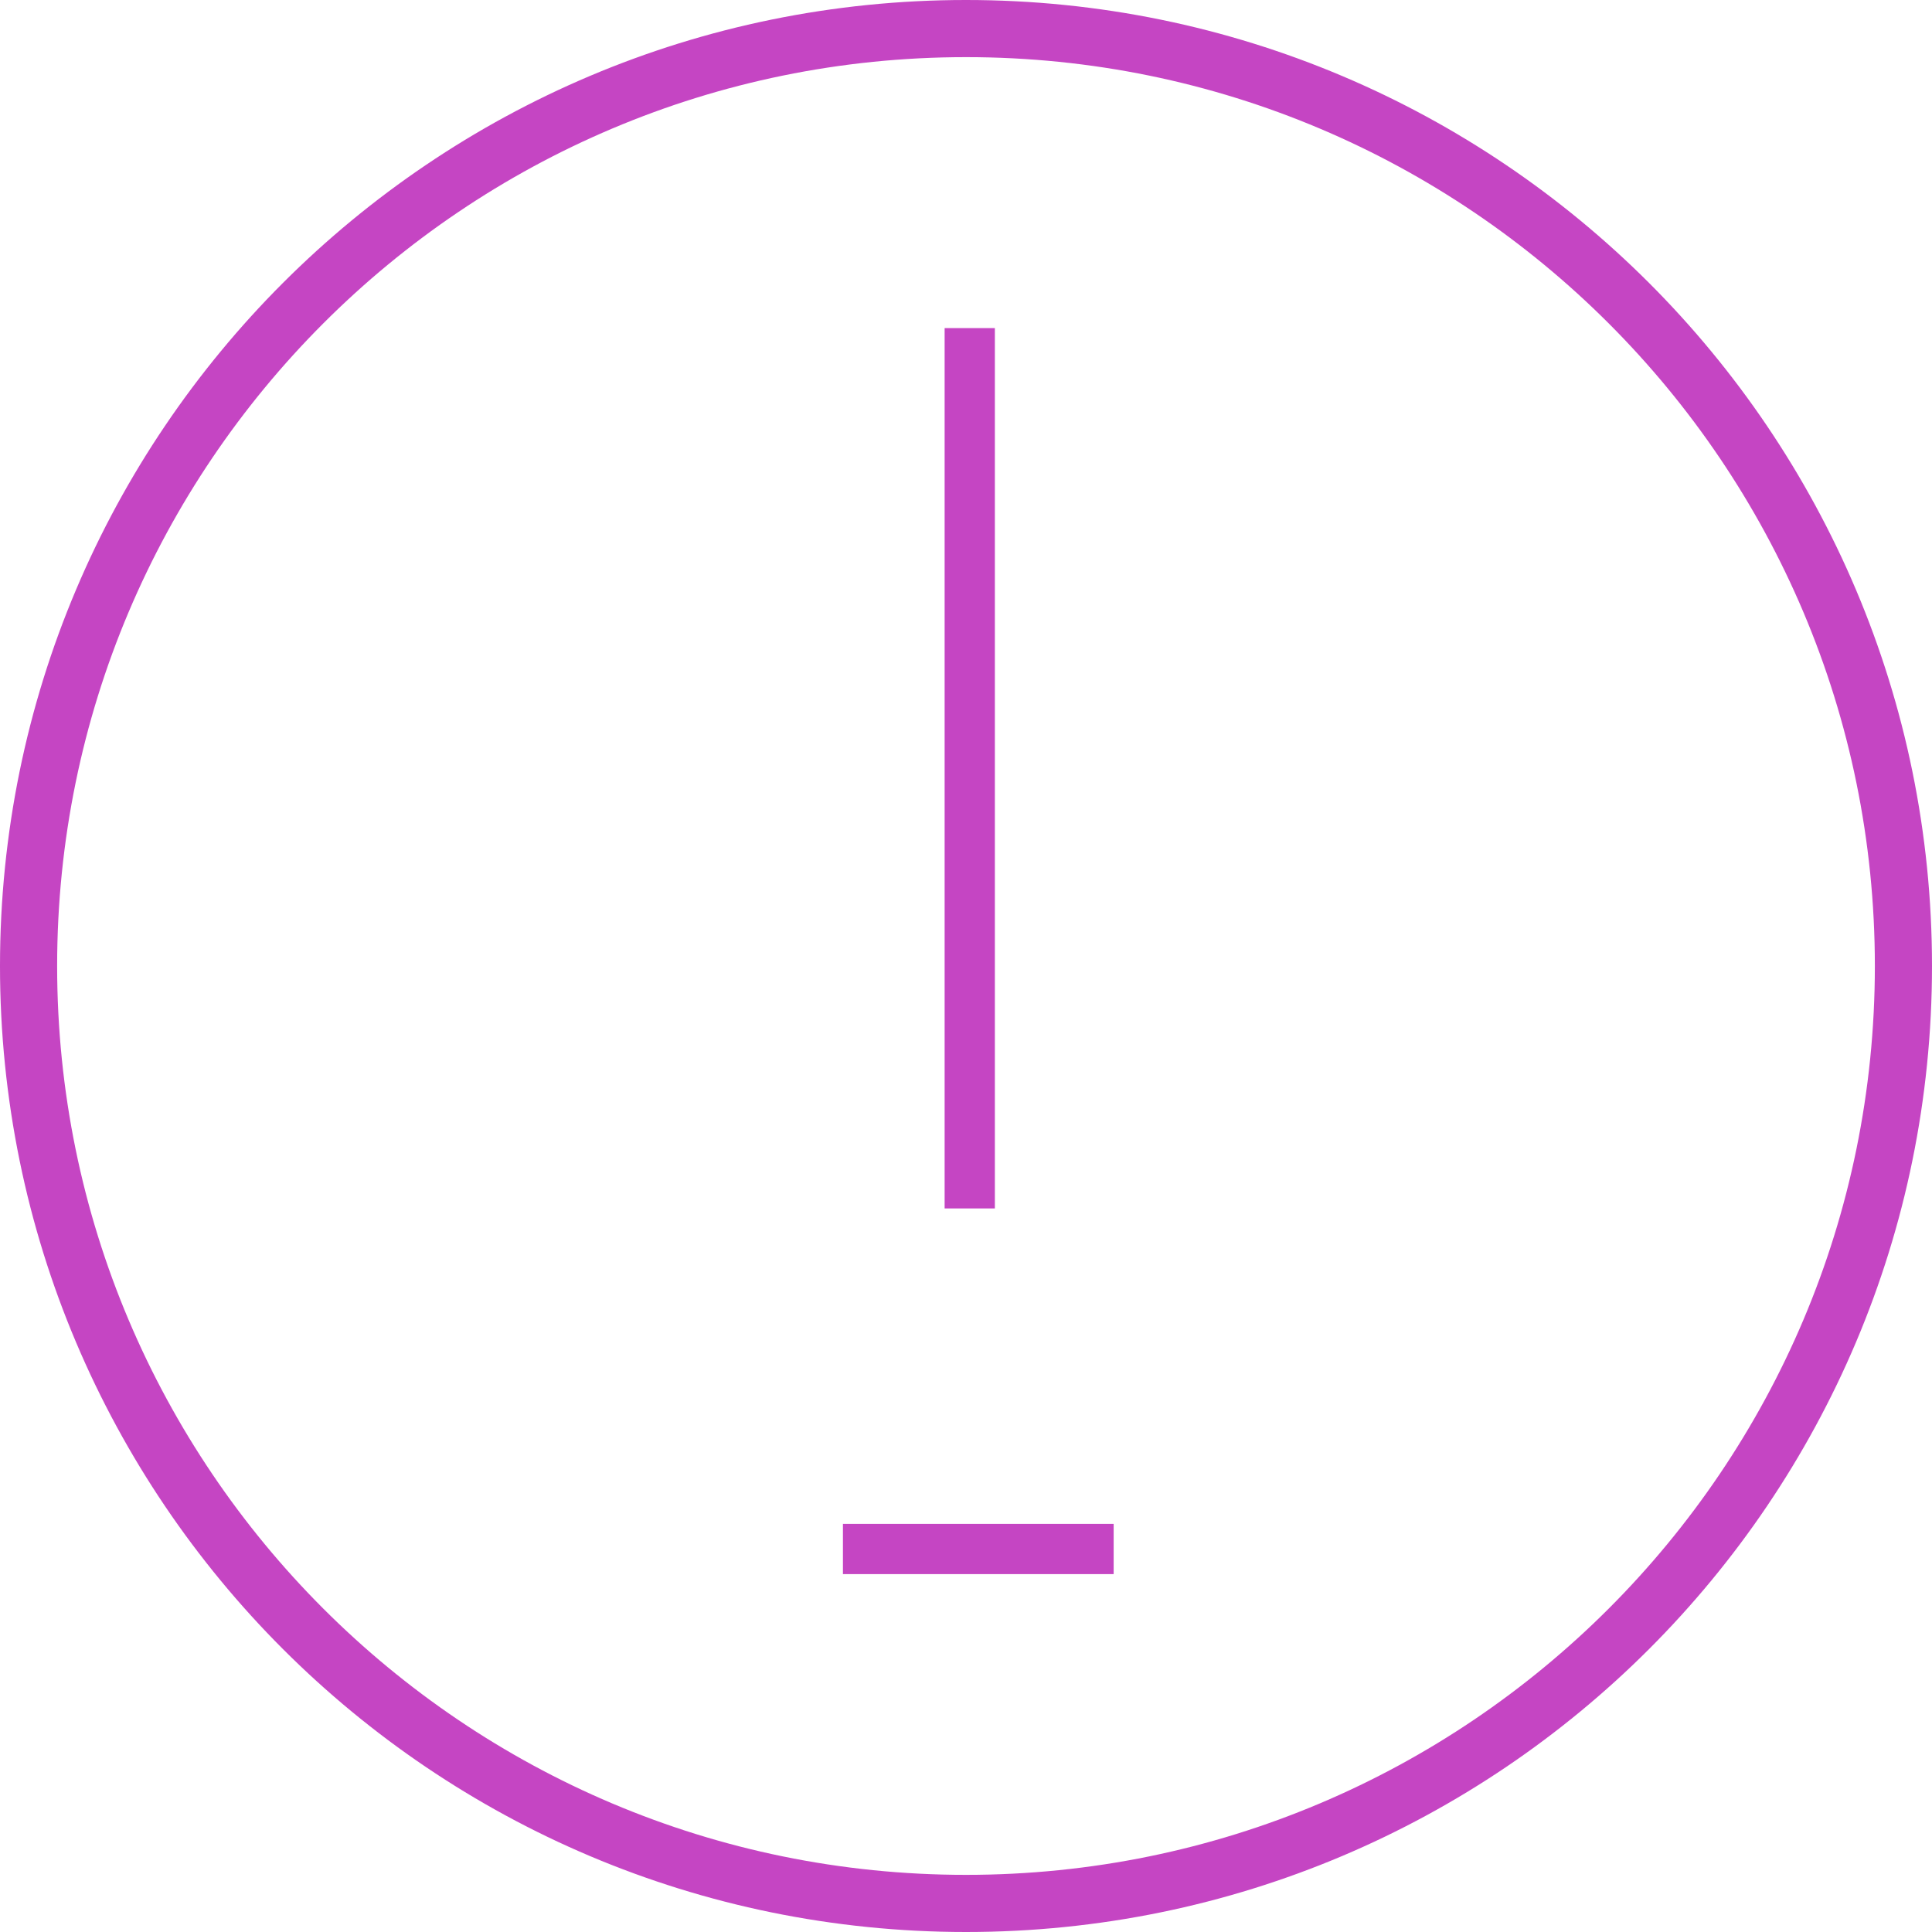
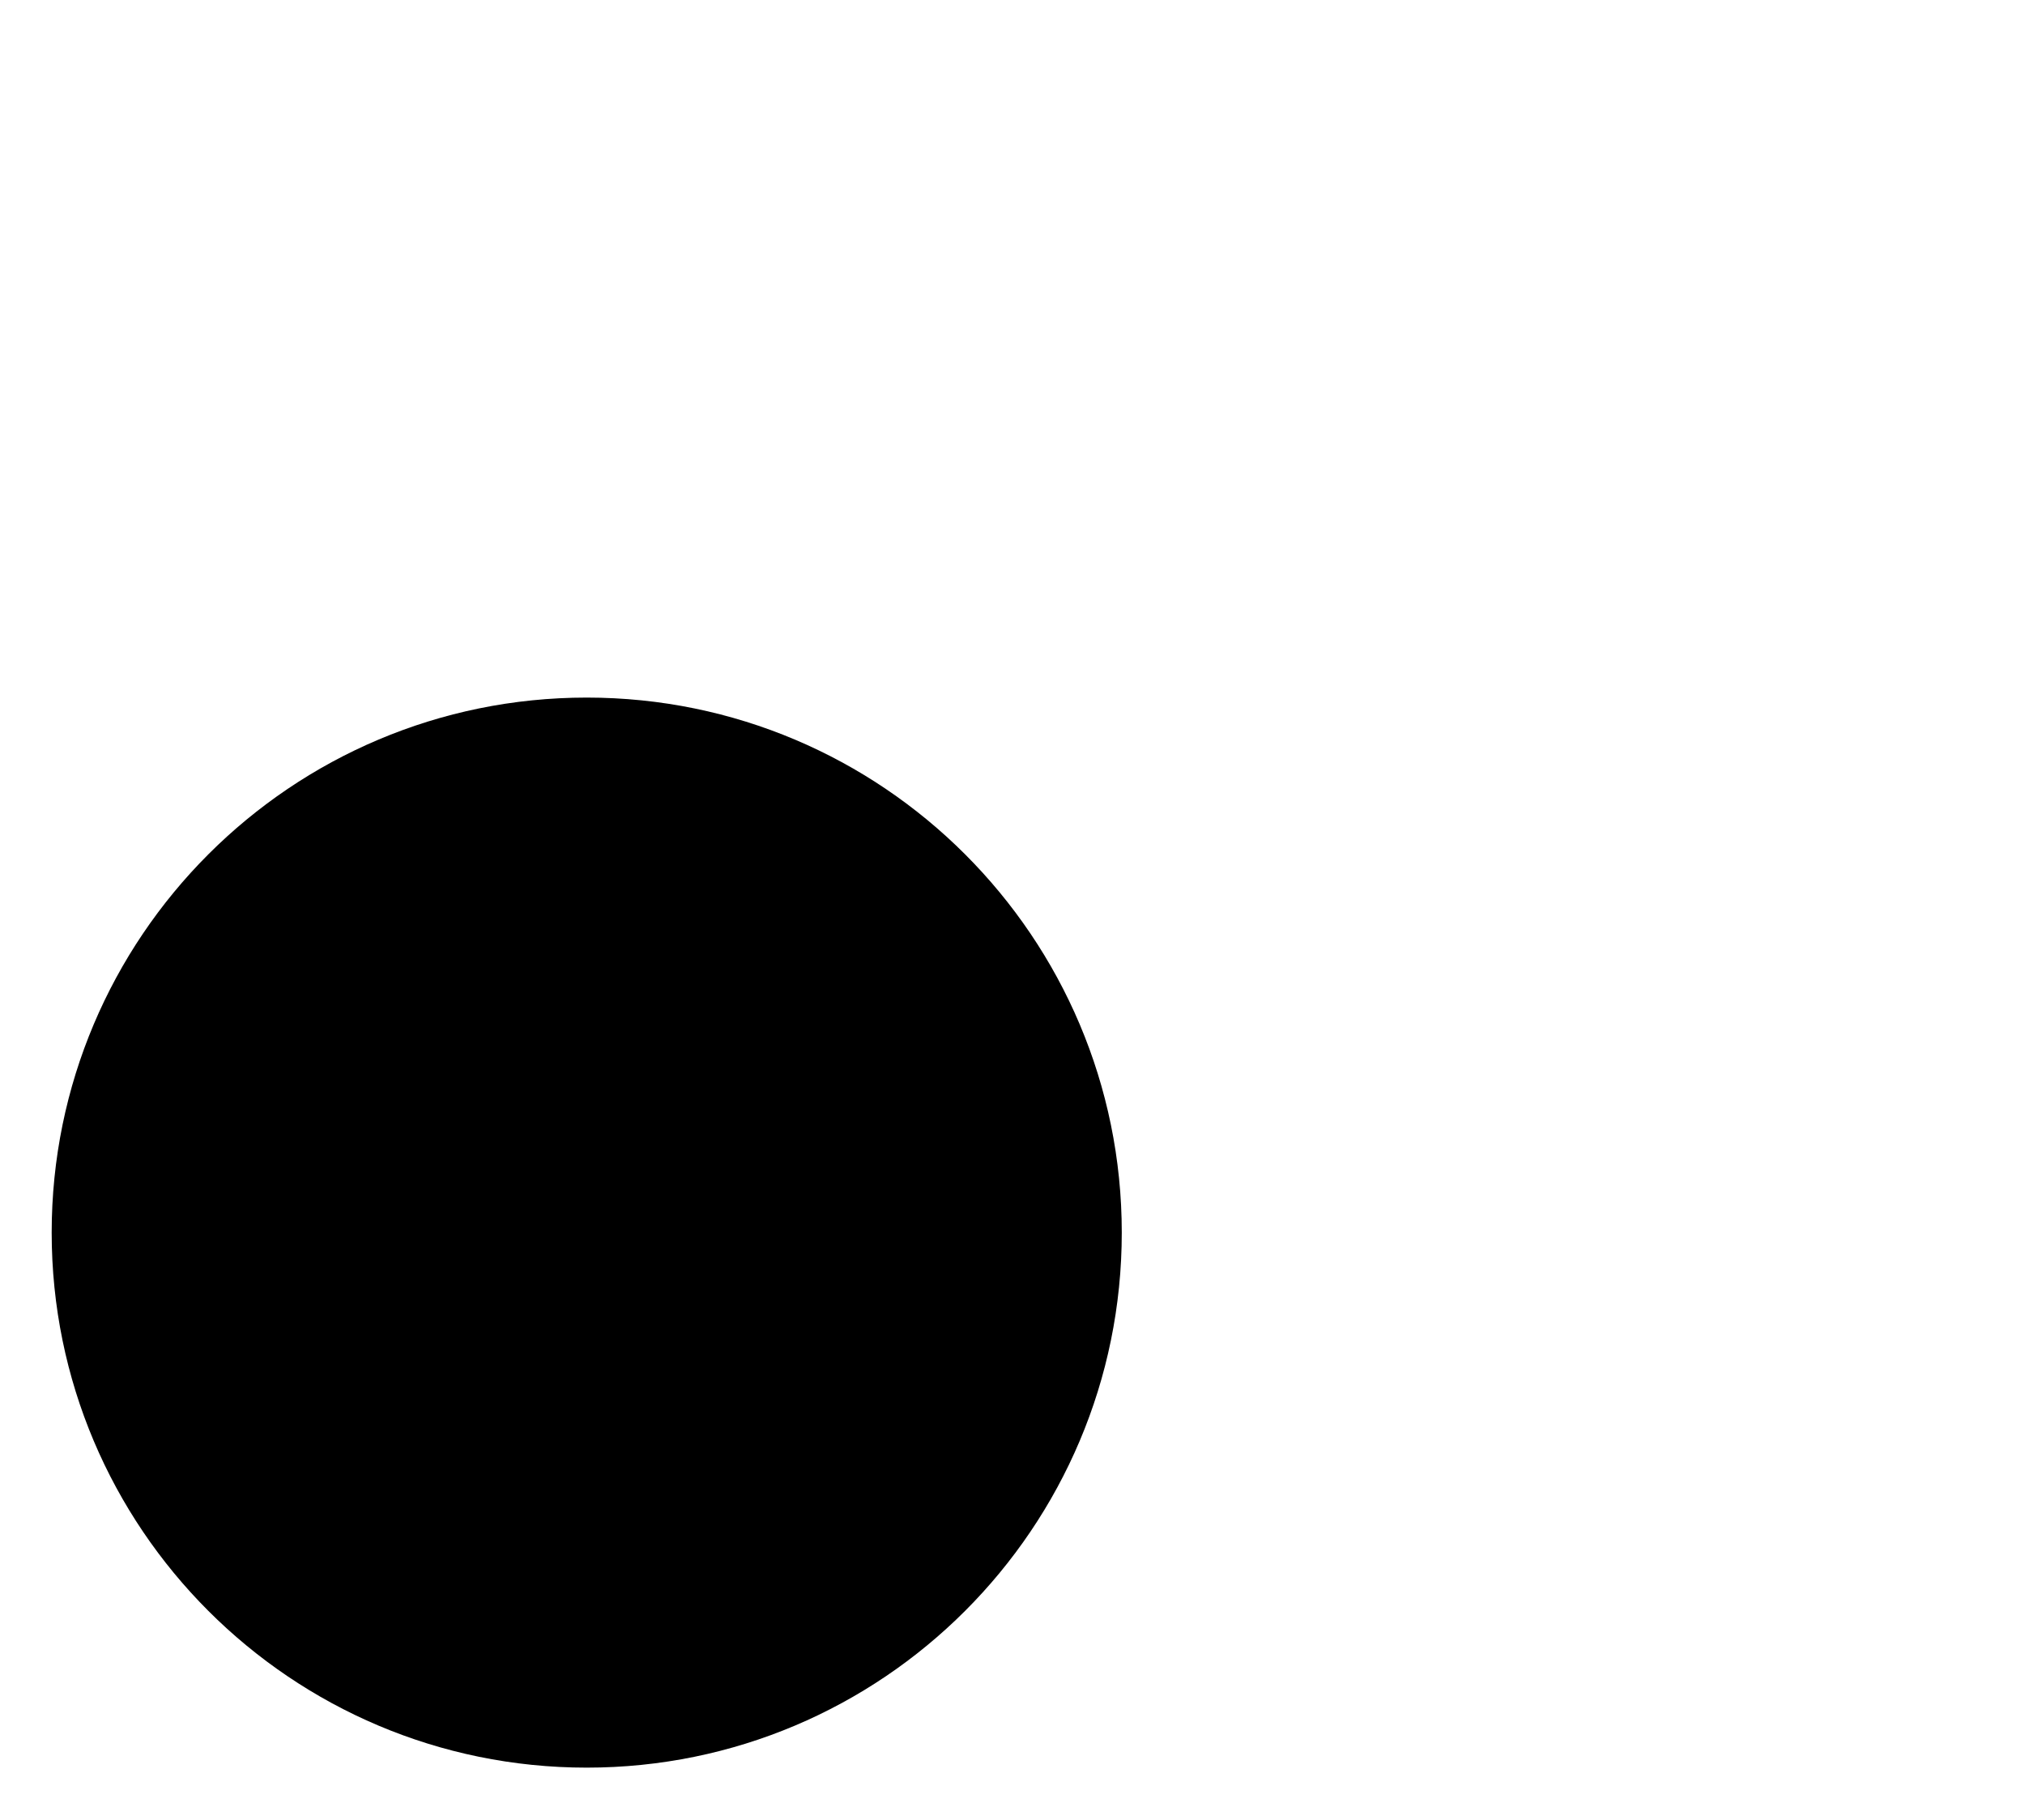
- <svg xmlns="http://www.w3.org/2000/svg" id="svg28" width="33" height="32.999" version="1.1" viewBox="0 0 33 32.999">
-   <defs id="defs16" />
-   <path id="path6" d="M 16.564,20.641 V 5.604" style="fill:none;stroke:#c545c3;stroke-width:0.227mm;stroke-opacity:1" />
-   <path id="path8" d="m 14.398,26.458 h 4.624" style="fill:none;stroke:#c545c3;stroke-width:0.227mm;stroke-opacity:1" />
-   <circle style="fill:none;fill-rule:evenodd;stroke:#c545c3;stroke-width:0.976;stroke-miterlimit:4;stroke-dasharray:none;stroke-opacity:1" id="path40" cx="16.5" cy="16.5" r="16.012" />
+ <svg xmlns="http://www.w3.org/2000/svg" version="1.2" baseProfile="tiny" xml:space="preserve" style="shape-rendering:geometricPrecision; fill-rule:evenodd;" width="18.81mm" height="16.9mm" viewBox="-18.33 -0.48 18.81 16.9">
+   <rect class="symbolBox layout" fill="none" x="-17.85" y="6" height="9.94" width="9.94" />
+   <rect class="svgBox layout" fill="none" x="-17.85" y="0" height="15.94" width="17.85" />
+   <path d=" M -12.86,12.25 L -12.86,7.6" class="sl f0 sTRFCF" style="stroke-width: 0.96;" />
+   <path d=" M -13.53,14.05 L -12.1,14.05" class="sl f0 sTRFCF" style="stroke-width: 0.64;" />
+   <circle class="f0 sTRFCF" style="stroke-width: 0.64;" cx="-12.88" cy="10.97" r="4.97" />
+   <circle class="pivotPoint layout" fill="none" cx="0" cy="0" r="1" />
</svg>
